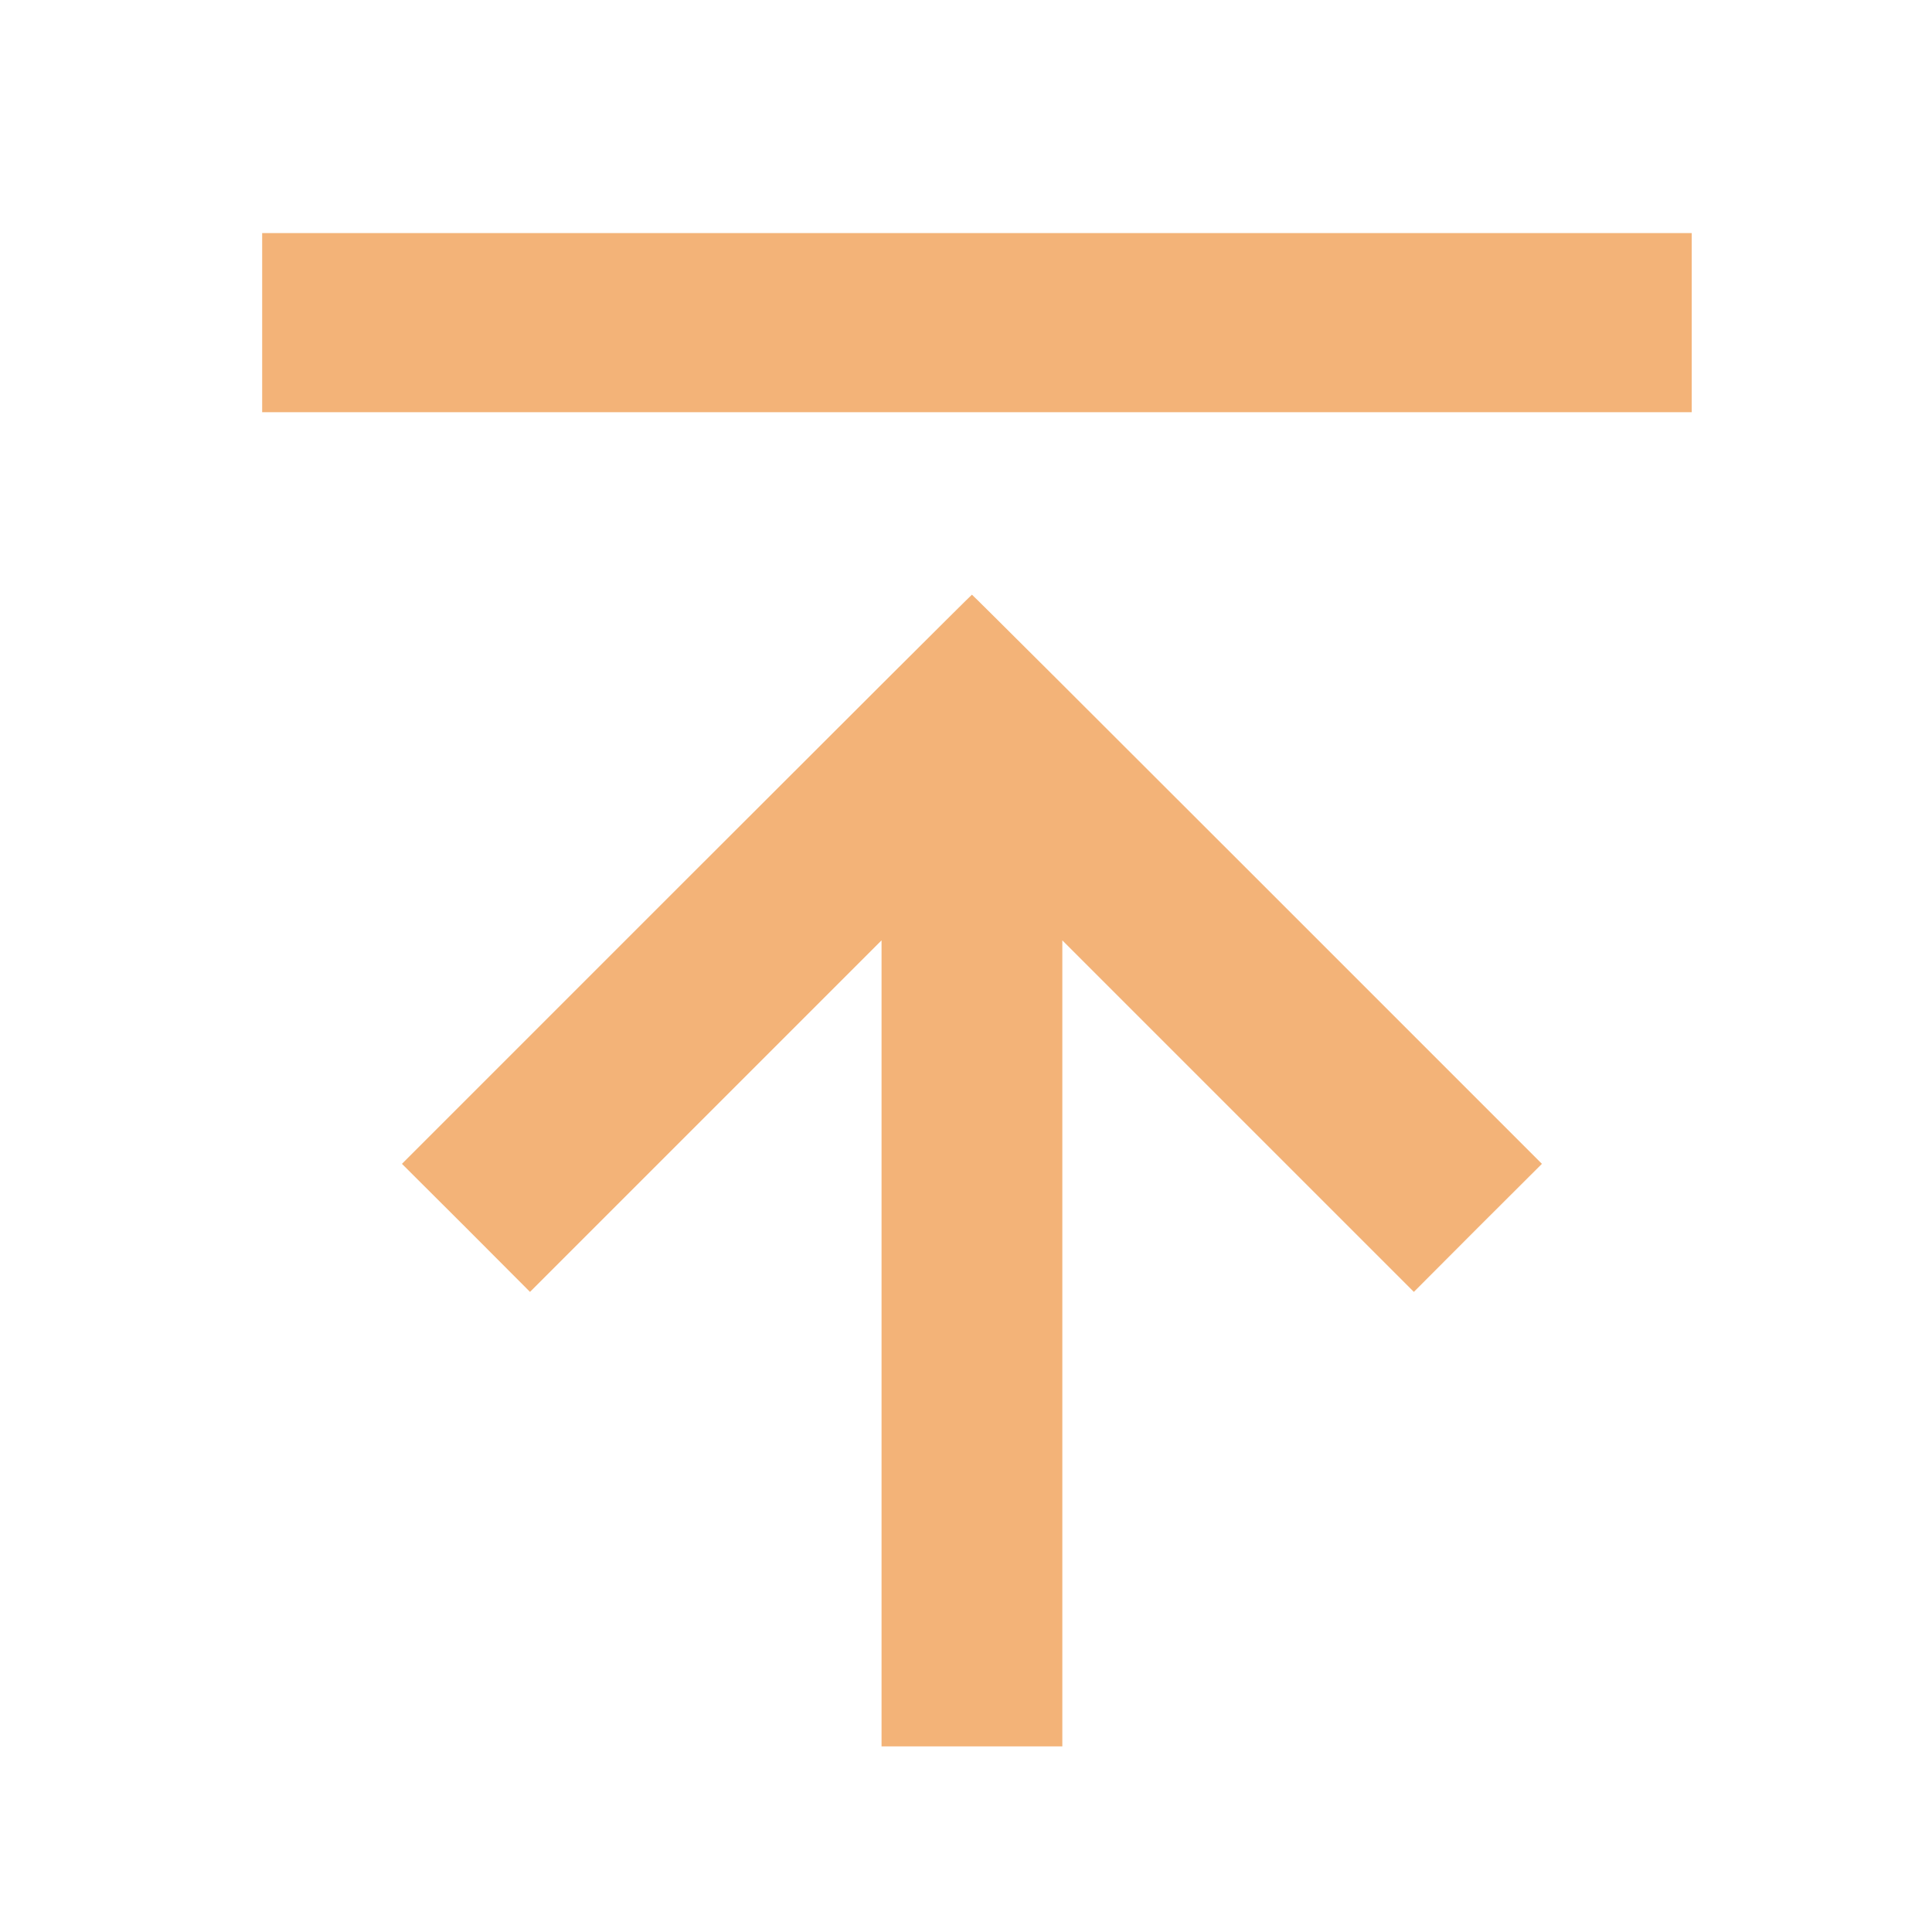
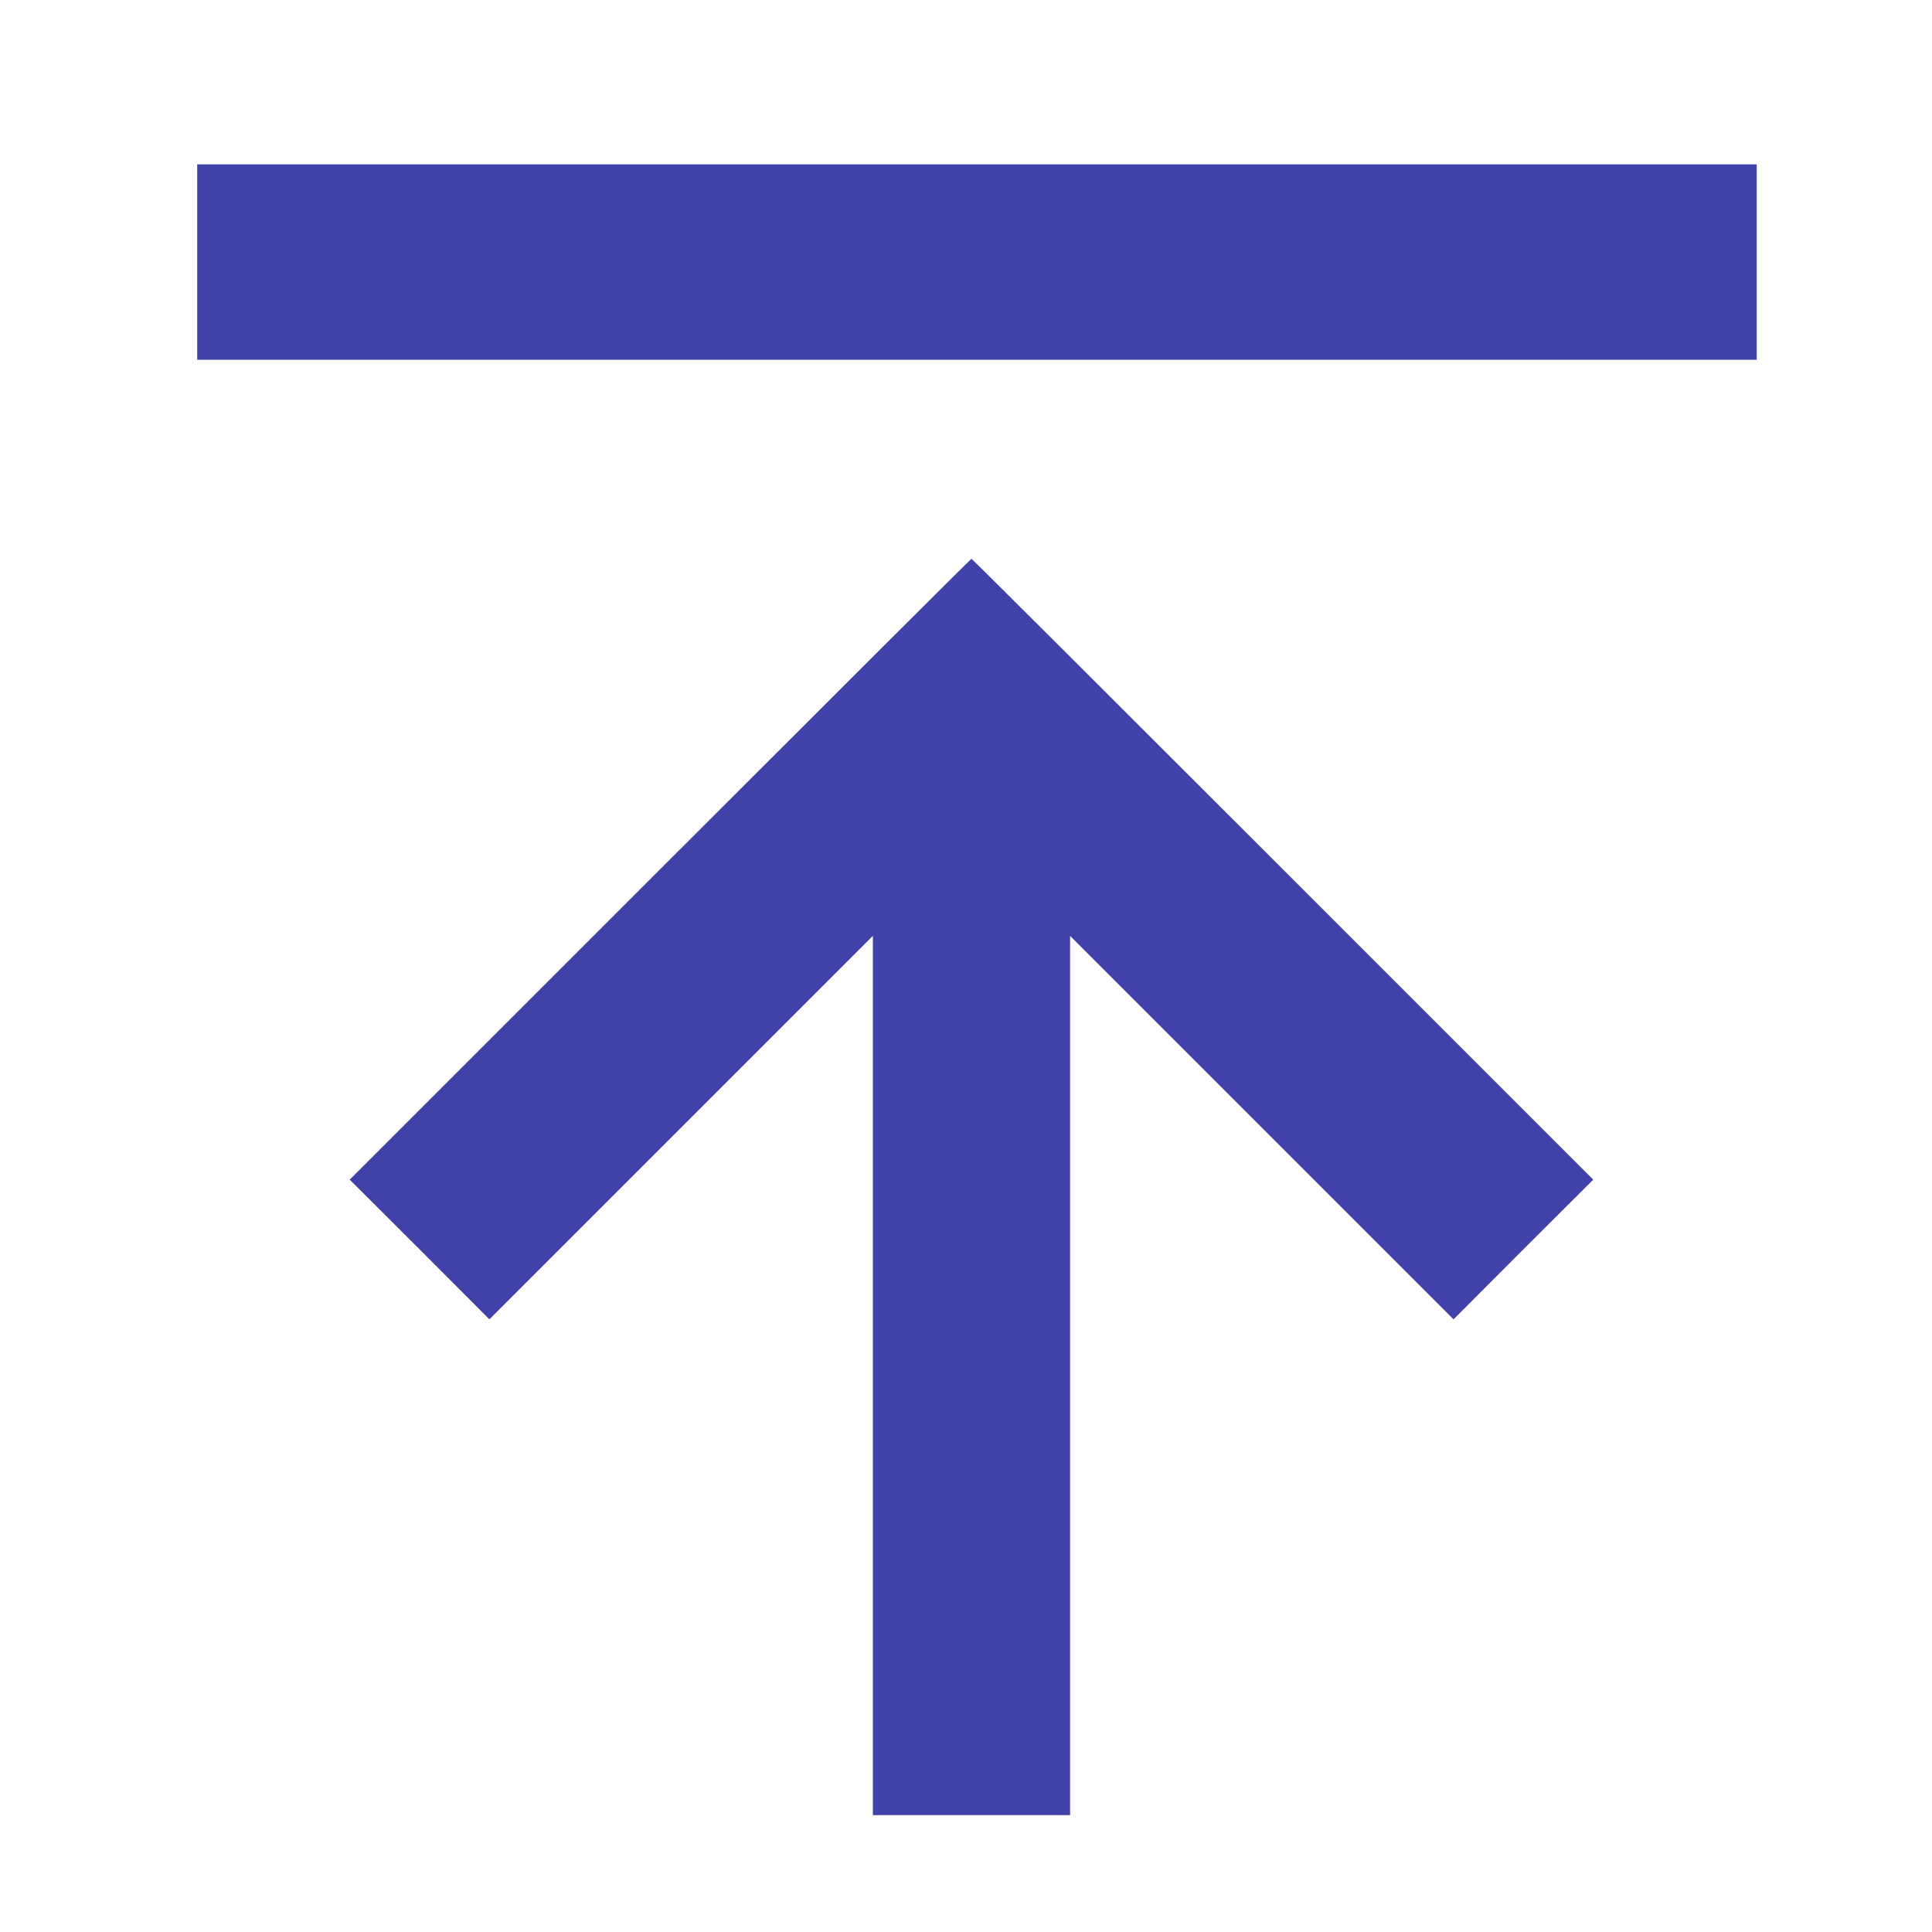
- <svg xmlns="http://www.w3.org/2000/svg" id="SvgjsSvg1001" width="288" height="288" version="1.1">
-   <defs id="SvgjsDefs1002" />
-   <g id="SvgjsG1008" transform="matrix(0.9167,0,0,0.9167,12.13125,12.28998)">
+ <svg xmlns="http://www.w3.org/2000/svg" id="SvgjsSvg1020" width="288" height="288" version="1.1">
+   <defs id="SvgjsDefs1021" />
+   <g id="SvgjsG1022">
    <svg width="288" height="288" version="1.0" viewBox="0 0 1058 1004">
-       <g transform="matrix(.1 0 0 -.1 0 1004)" fill="#f3b378" class="color000 svgShape">
-         <path d="M1080 8875l0-535 4270 0 4270 0 0 535 0 535-4270 0-4270 0 0-535zM3615 5550l-1700-1700 383-382 382-383 1050 1050 1050 1050 0-2408 0-2407 540 0 540 0 0 2407 0 2408 1050-1050 1050-1050 382 383 383 382-1700 1700c-935 935-1702 1700-1705 1700-3 0-770-765-1705-1700z" fill="#f3b378" class="color000 svgShape" />
+       <g transform="matrix(.1 0 0 -.1 0 1004)" fill="#4141aa" class="color000 svgShape">
+         <path d="M1080 8875l0-535 4270 0 4270 0 0 535 0 535-4270 0-4270 0 0-535zM3615 5550l-1700-1700 383-382 382-383 1050 1050 1050 1050 0-2408 0-2407 540 0 540 0 0 2407 0 2408 1050-1050 1050-1050 382 383 383 382-1700 1700c-935 935-1702 1700-1705 1700-3 0-770-765-1705-1700z" fill="#4141aa" class="color000 svgShape" />
      </g>
    </svg>
  </g>
</svg>
